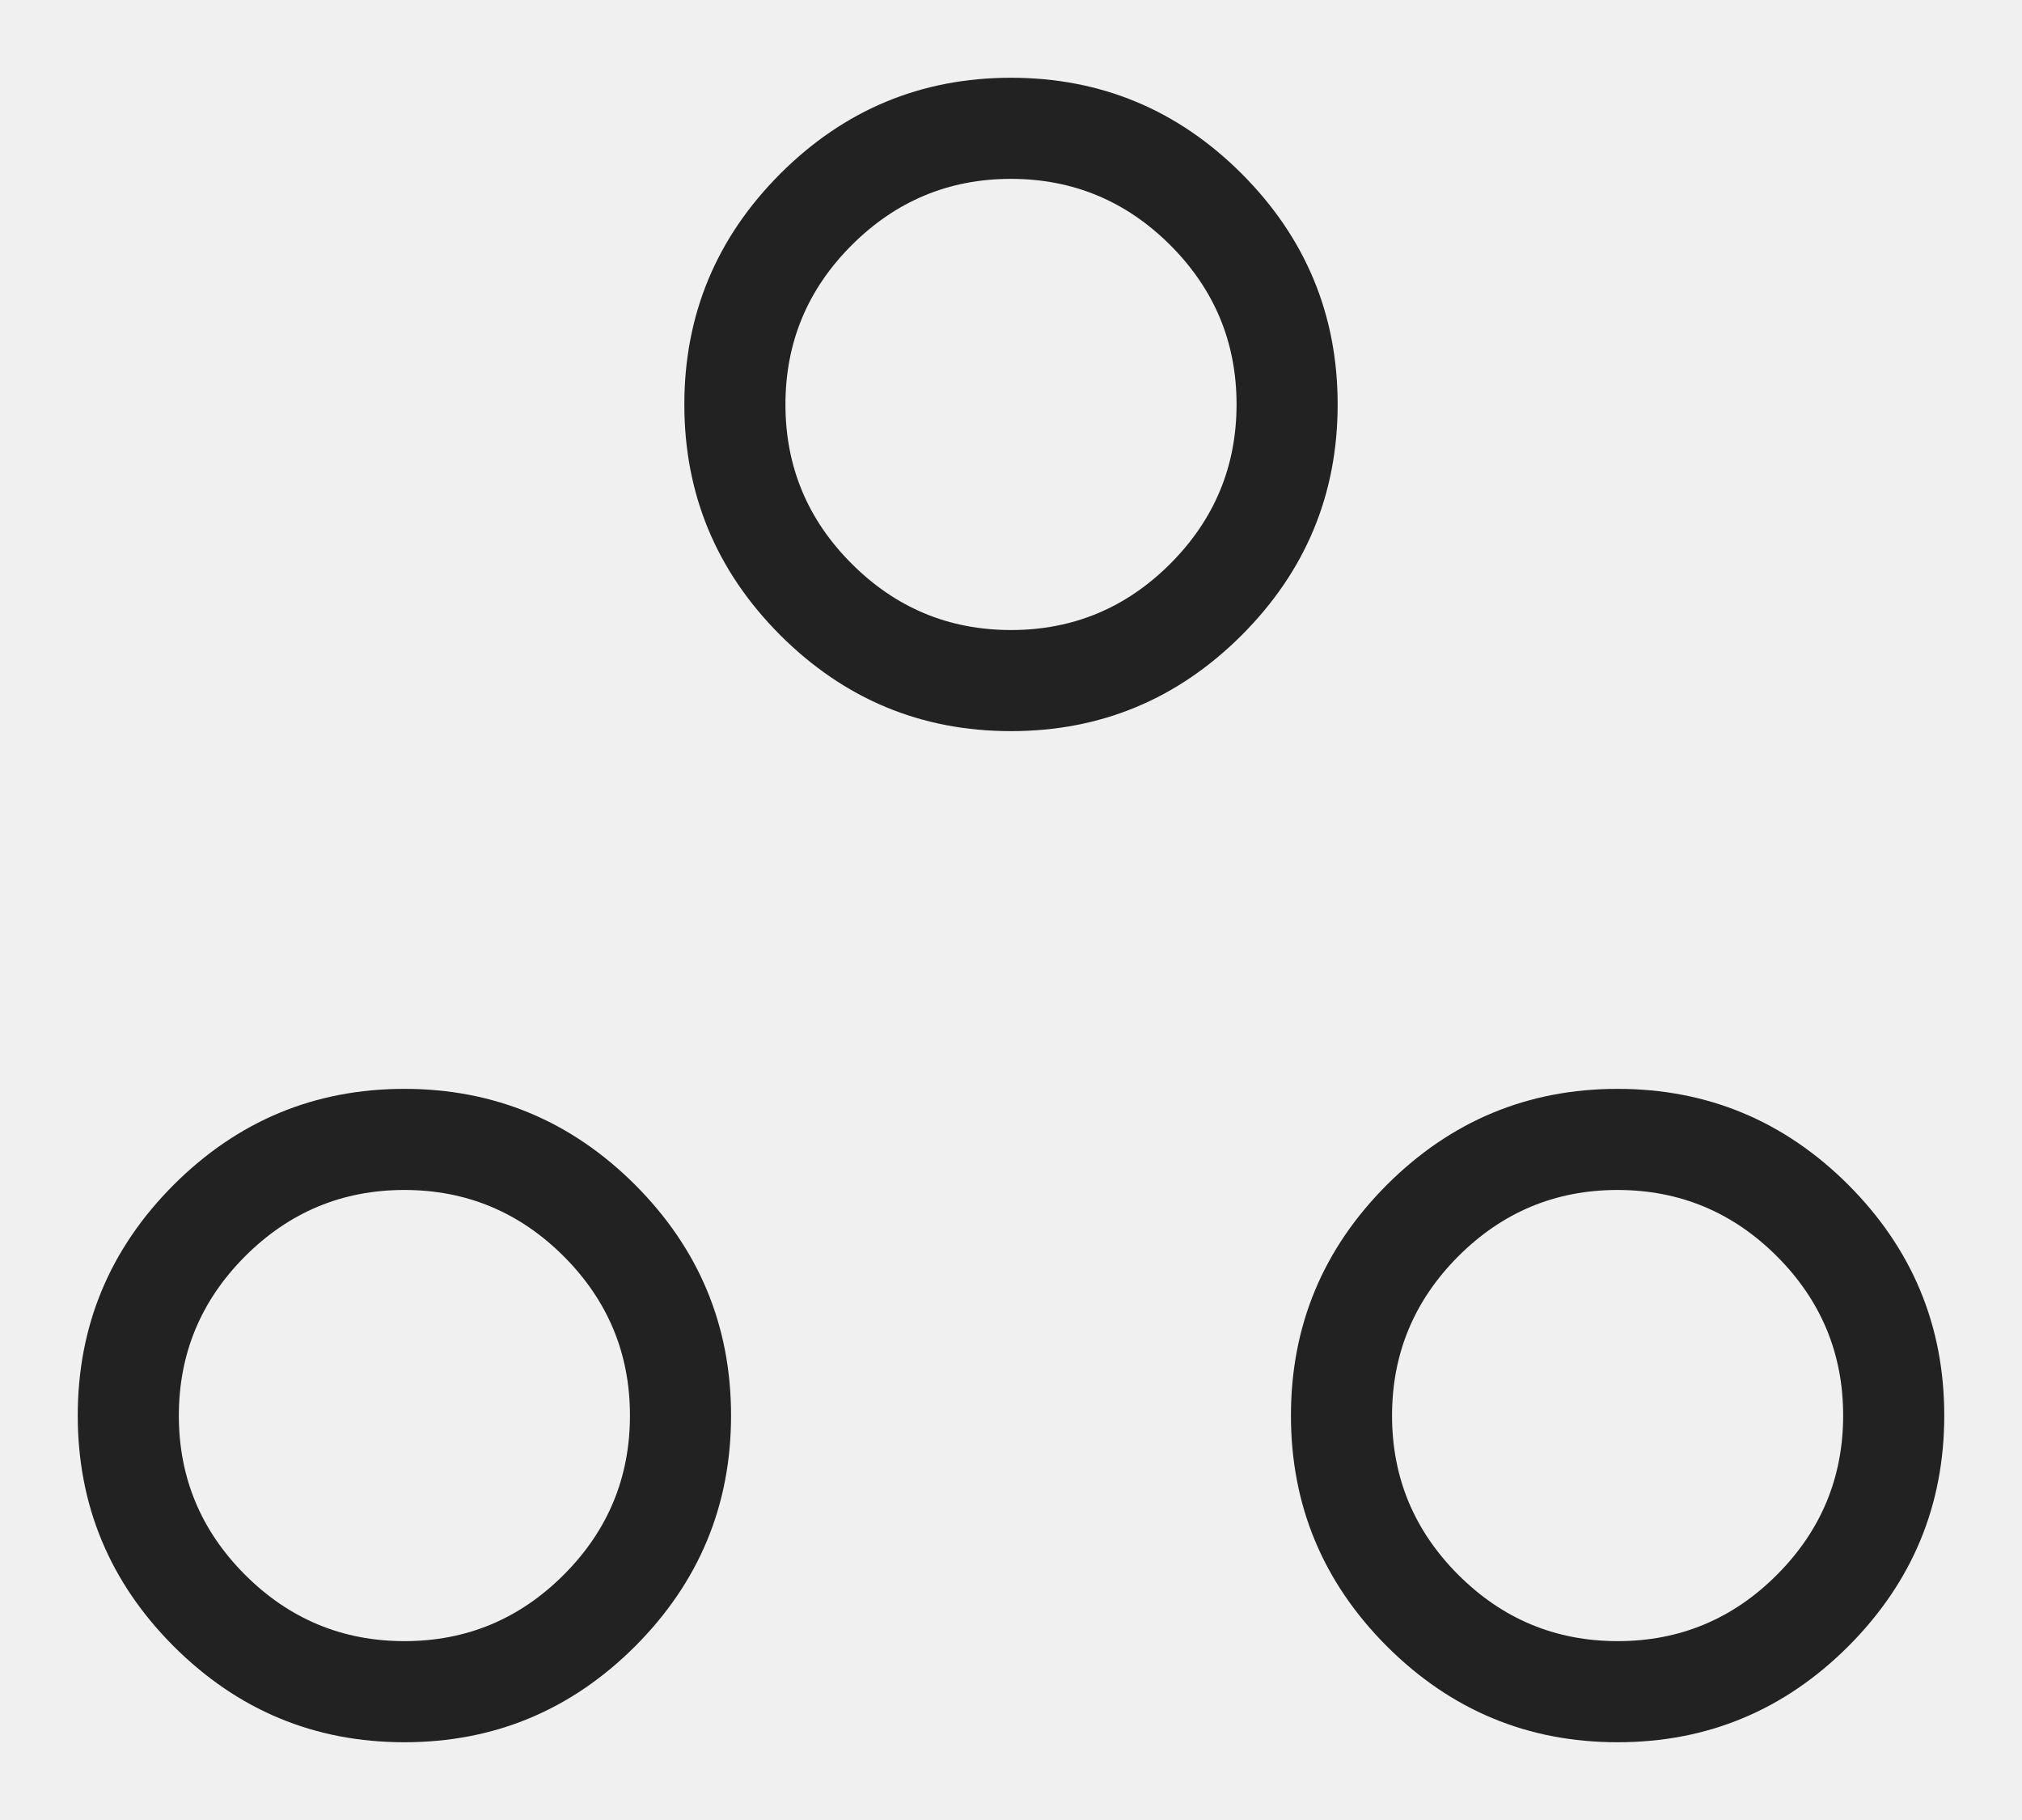
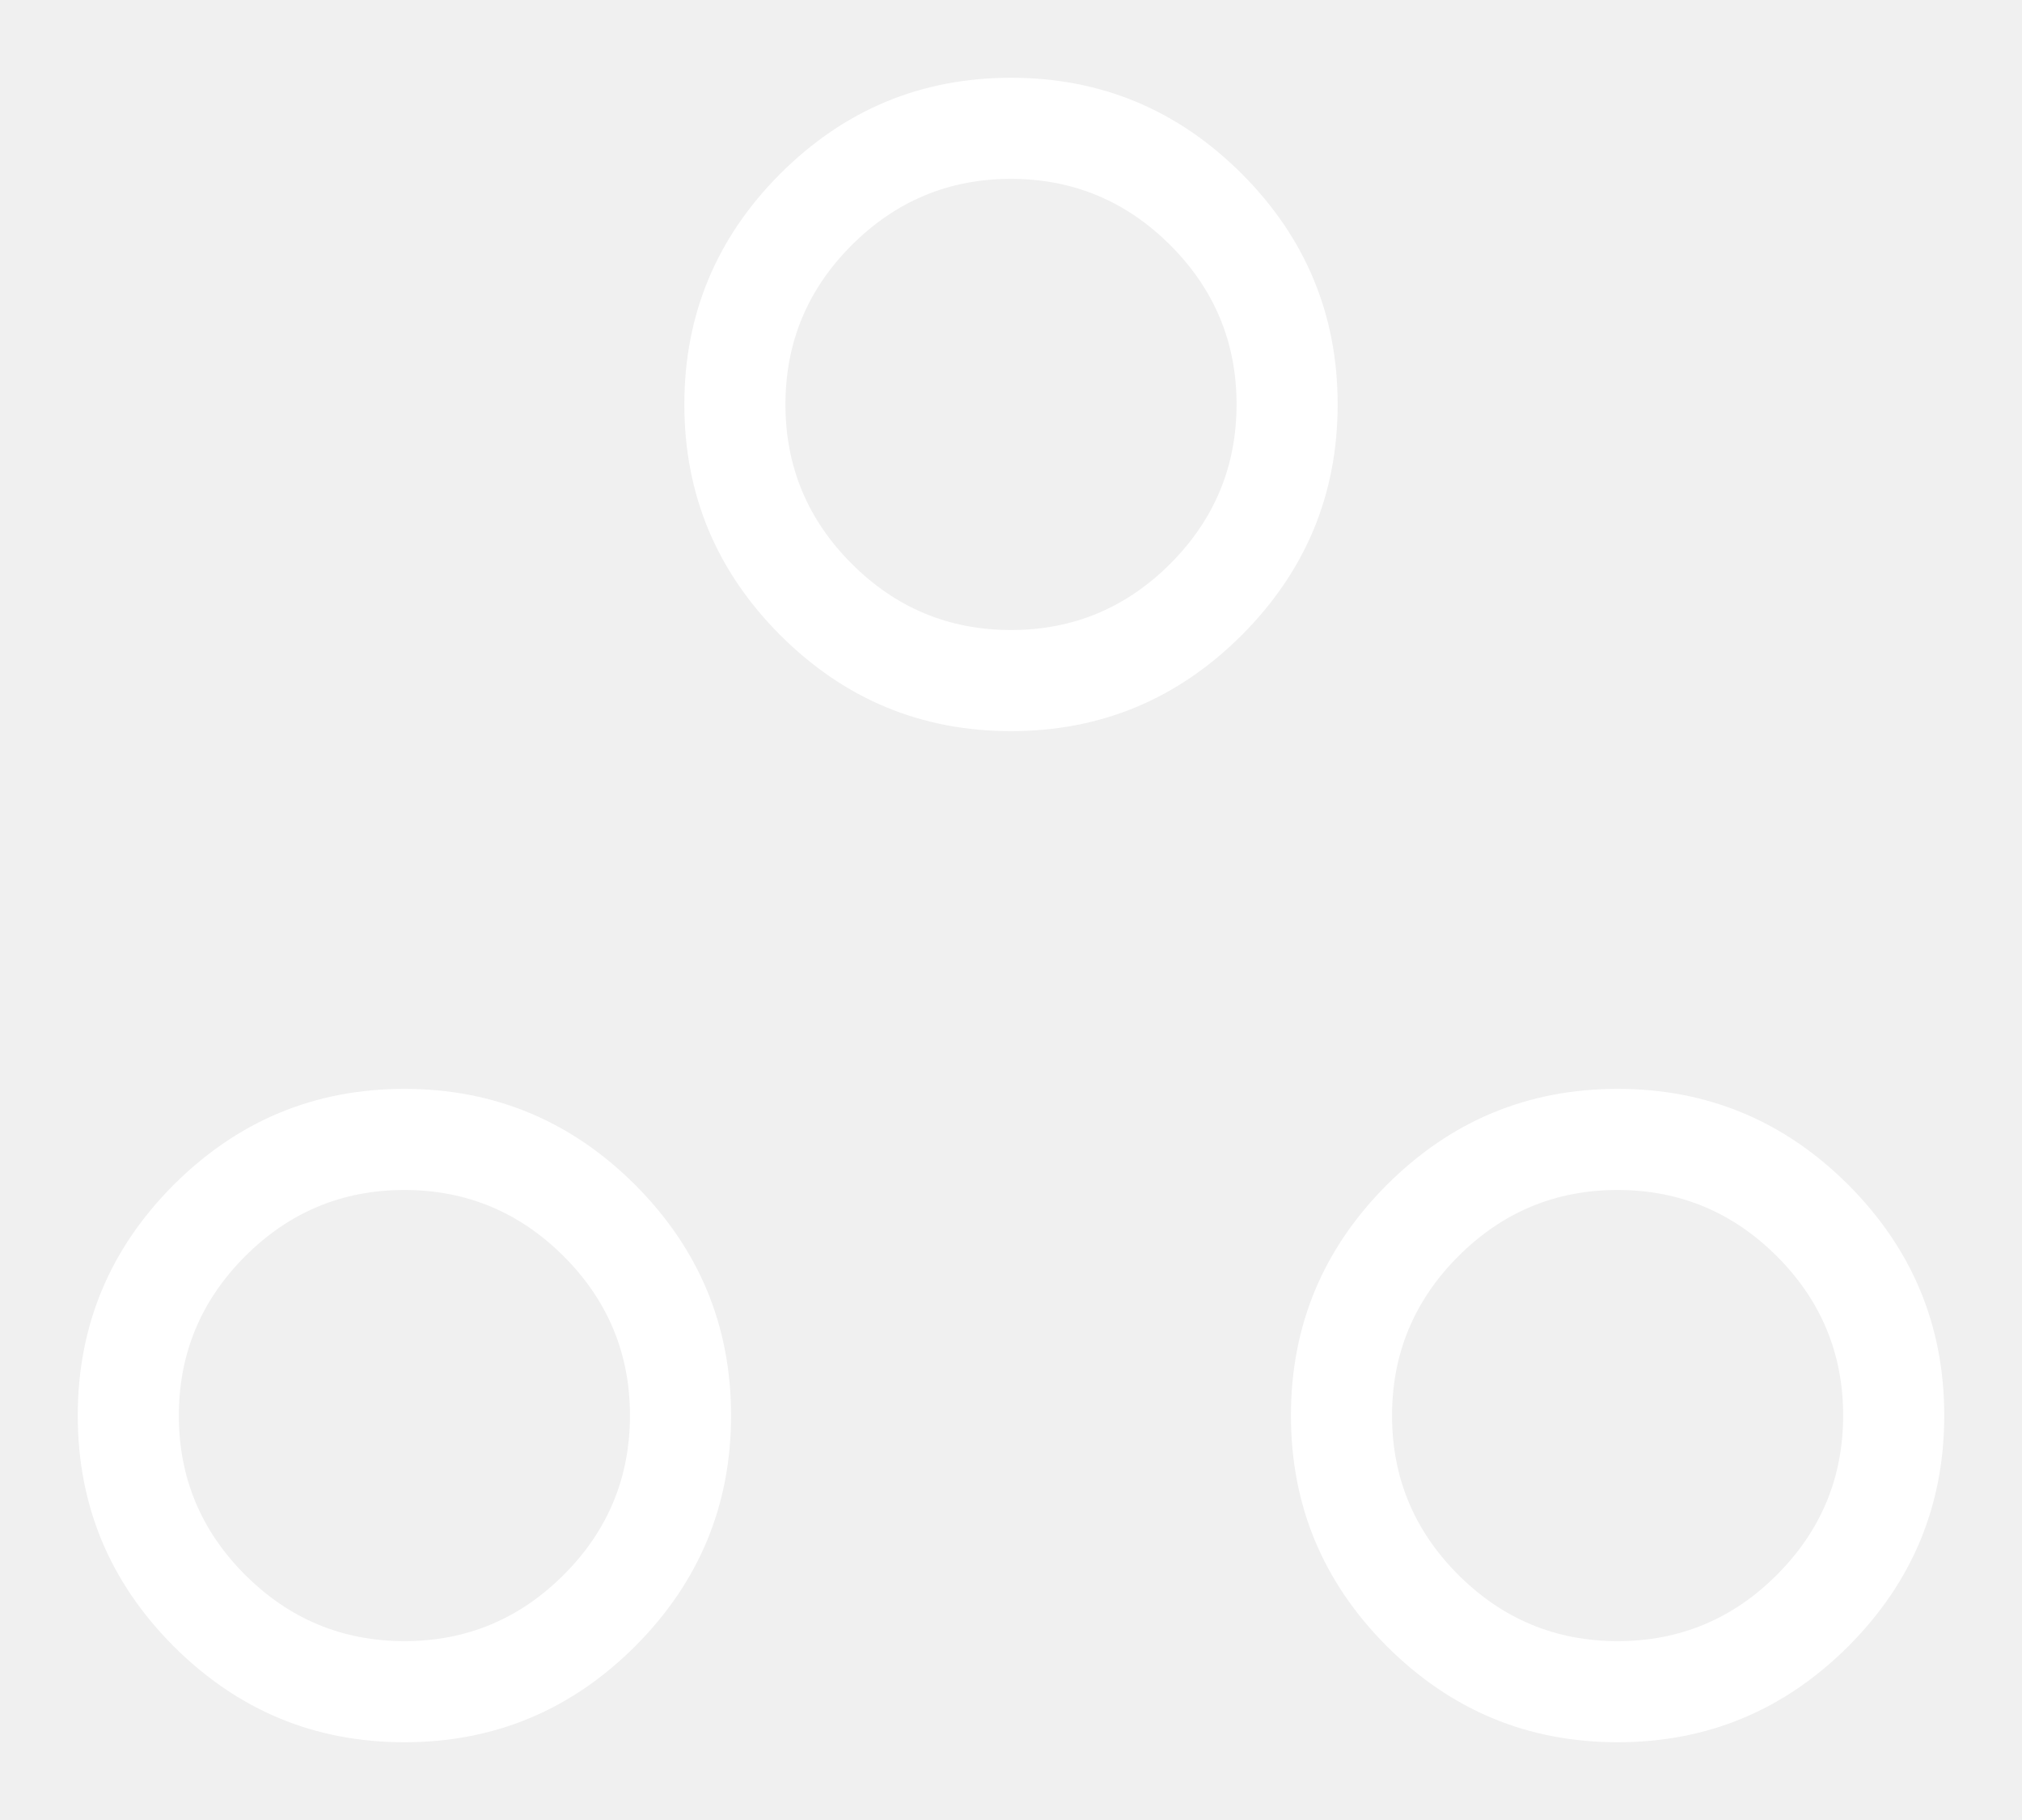
<svg xmlns="http://www.w3.org/2000/svg" width="20" height="18" viewBox="0 0 20 18" fill="none">
-   <path d="M4 17.231C3.111 17.231 2.351 16.914 1.718 16.282C1.086 15.649 0.769 14.889 0.769 14C0.769 13.111 1.086 12.351 1.718 11.718C2.351 11.086 3.111 10.769 4 10.769C4.888 10.769 5.649 11.086 6.282 11.718C6.914 12.351 7.231 13.111 7.231 14C7.231 14.889 6.914 15.649 6.282 16.282C5.649 16.914 4.888 17.231 4 17.231ZM16 17.231C15.111 17.231 14.351 16.914 13.718 16.282C13.086 15.649 12.769 14.889 12.769 14C12.769 13.111 13.086 12.351 13.718 11.718C14.351 11.086 15.111 10.769 16 10.769C16.889 10.769 17.649 11.086 18.282 11.718C18.914 12.351 19.231 13.111 19.231 14C19.231 14.889 18.914 15.649 18.282 16.282C17.649 16.914 16.889 17.231 16 17.231ZM4.001 16.231C4.614 16.231 5.139 16.012 5.576 15.575C6.013 15.138 6.231 14.613 6.231 13.999C6.231 13.386 6.012 12.861 5.575 12.424C5.138 11.988 4.613 11.769 3.999 11.769C3.386 11.769 2.861 11.988 2.424 12.425C1.988 12.862 1.769 13.387 1.769 14.001C1.769 14.614 1.988 15.139 2.425 15.576C2.862 16.012 3.387 16.231 4.001 16.231ZM16.001 16.231C16.614 16.231 17.14 16.012 17.576 15.575C18.012 15.138 18.231 14.613 18.231 13.999C18.231 13.386 18.012 12.861 17.575 12.424C17.138 11.988 16.613 11.769 15.999 11.769C15.386 11.769 14.861 11.988 14.424 12.425C13.988 12.862 13.769 13.387 13.769 14.001C13.769 14.614 13.988 15.139 14.425 15.576C14.862 16.012 15.387 16.231 16.001 16.231ZM10 7.231C9.111 7.231 8.351 6.914 7.718 6.282C7.086 5.649 6.769 4.889 6.769 4C6.769 3.112 7.086 2.351 7.718 1.718C8.351 1.086 9.111 0.769 10 0.769C10.889 0.769 11.649 1.086 12.282 1.718C12.914 2.351 13.231 3.112 13.231 4C13.231 4.889 12.914 5.649 12.282 6.282C11.649 6.914 10.889 7.231 10 7.231ZM10.001 6.231C10.614 6.231 11.139 6.012 11.576 5.575C12.012 5.138 12.231 4.613 12.231 3.999C12.231 3.386 12.012 2.861 11.575 2.424C11.138 1.988 10.613 1.769 9.999 1.769C9.386 1.769 8.861 1.988 8.424 2.425C7.987 2.862 7.769 3.387 7.769 4.001C7.769 4.614 7.988 5.14 8.425 5.576C8.862 6.013 9.387 6.231 10.001 6.231Z" fill="#222222" />
+   <path d="M4 17.231C3.111 17.231 2.351 16.914 1.718 16.282C1.086 15.649 0.769 14.889 0.769 14C0.769 13.111 1.086 12.351 1.718 11.718C2.351 11.086 3.111 10.769 4 10.769C4.888 10.769 5.649 11.086 6.282 11.718C6.914 12.351 7.231 13.111 7.231 14C7.231 14.889 6.914 15.649 6.282 16.282C5.649 16.914 4.888 17.231 4 17.231ZM16 17.231C15.111 17.231 14.351 16.914 13.718 16.282C13.086 15.649 12.769 14.889 12.769 14C12.769 13.111 13.086 12.351 13.718 11.718C14.351 11.086 15.111 10.769 16 10.769C16.889 10.769 17.649 11.086 18.282 11.718C18.914 12.351 19.231 13.111 19.231 14C19.231 14.889 18.914 15.649 18.282 16.282C17.649 16.914 16.889 17.231 16 17.231ZM4.001 16.231C4.614 16.231 5.139 16.012 5.576 15.575C6.013 15.138 6.231 14.613 6.231 13.999C6.231 13.386 6.012 12.861 5.575 12.424C5.138 11.988 4.613 11.769 3.999 11.769C3.386 11.769 2.861 11.988 2.424 12.425C1.988 12.862 1.769 13.387 1.769 14.001C1.769 14.614 1.988 15.139 2.425 15.576C2.862 16.012 3.387 16.231 4.001 16.231ZM16.001 16.231C16.614 16.231 17.14 16.012 17.576 15.575C18.012 15.138 18.231 14.613 18.231 13.999C18.231 13.386 18.012 12.861 17.575 12.424C17.138 11.988 16.613 11.769 15.999 11.769C15.386 11.769 14.861 11.988 14.424 12.425C13.988 12.862 13.769 13.387 13.769 14.001C13.769 14.614 13.988 15.139 14.425 15.576C14.862 16.012 15.387 16.231 16.001 16.231ZM10 7.231C9.111 7.231 8.351 6.914 7.718 6.282C7.086 5.649 6.769 4.889 6.769 4C6.769 3.112 7.086 2.351 7.718 1.718C8.351 1.086 9.111 0.769 10 0.769C10.889 0.769 11.649 1.086 12.282 1.718C12.914 2.351 13.231 3.112 13.231 4C13.231 4.889 12.914 5.649 12.282 6.282C11.649 6.914 10.889 7.231 10 7.231ZM10.001 6.231C10.614 6.231 11.139 6.012 11.576 5.575C12.012 5.138 12.231 4.613 12.231 3.999C12.231 3.386 12.012 2.861 11.575 2.424C11.138 1.988 10.613 1.769 9.999 1.769C9.386 1.769 8.861 1.988 8.424 2.425C7.987 2.862 7.769 3.387 7.769 4.001C7.769 4.614 7.988 5.14 8.425 5.576C8.862 6.013 9.387 6.231 10.001 6.231Z" fill="#fff" />
</svg>
